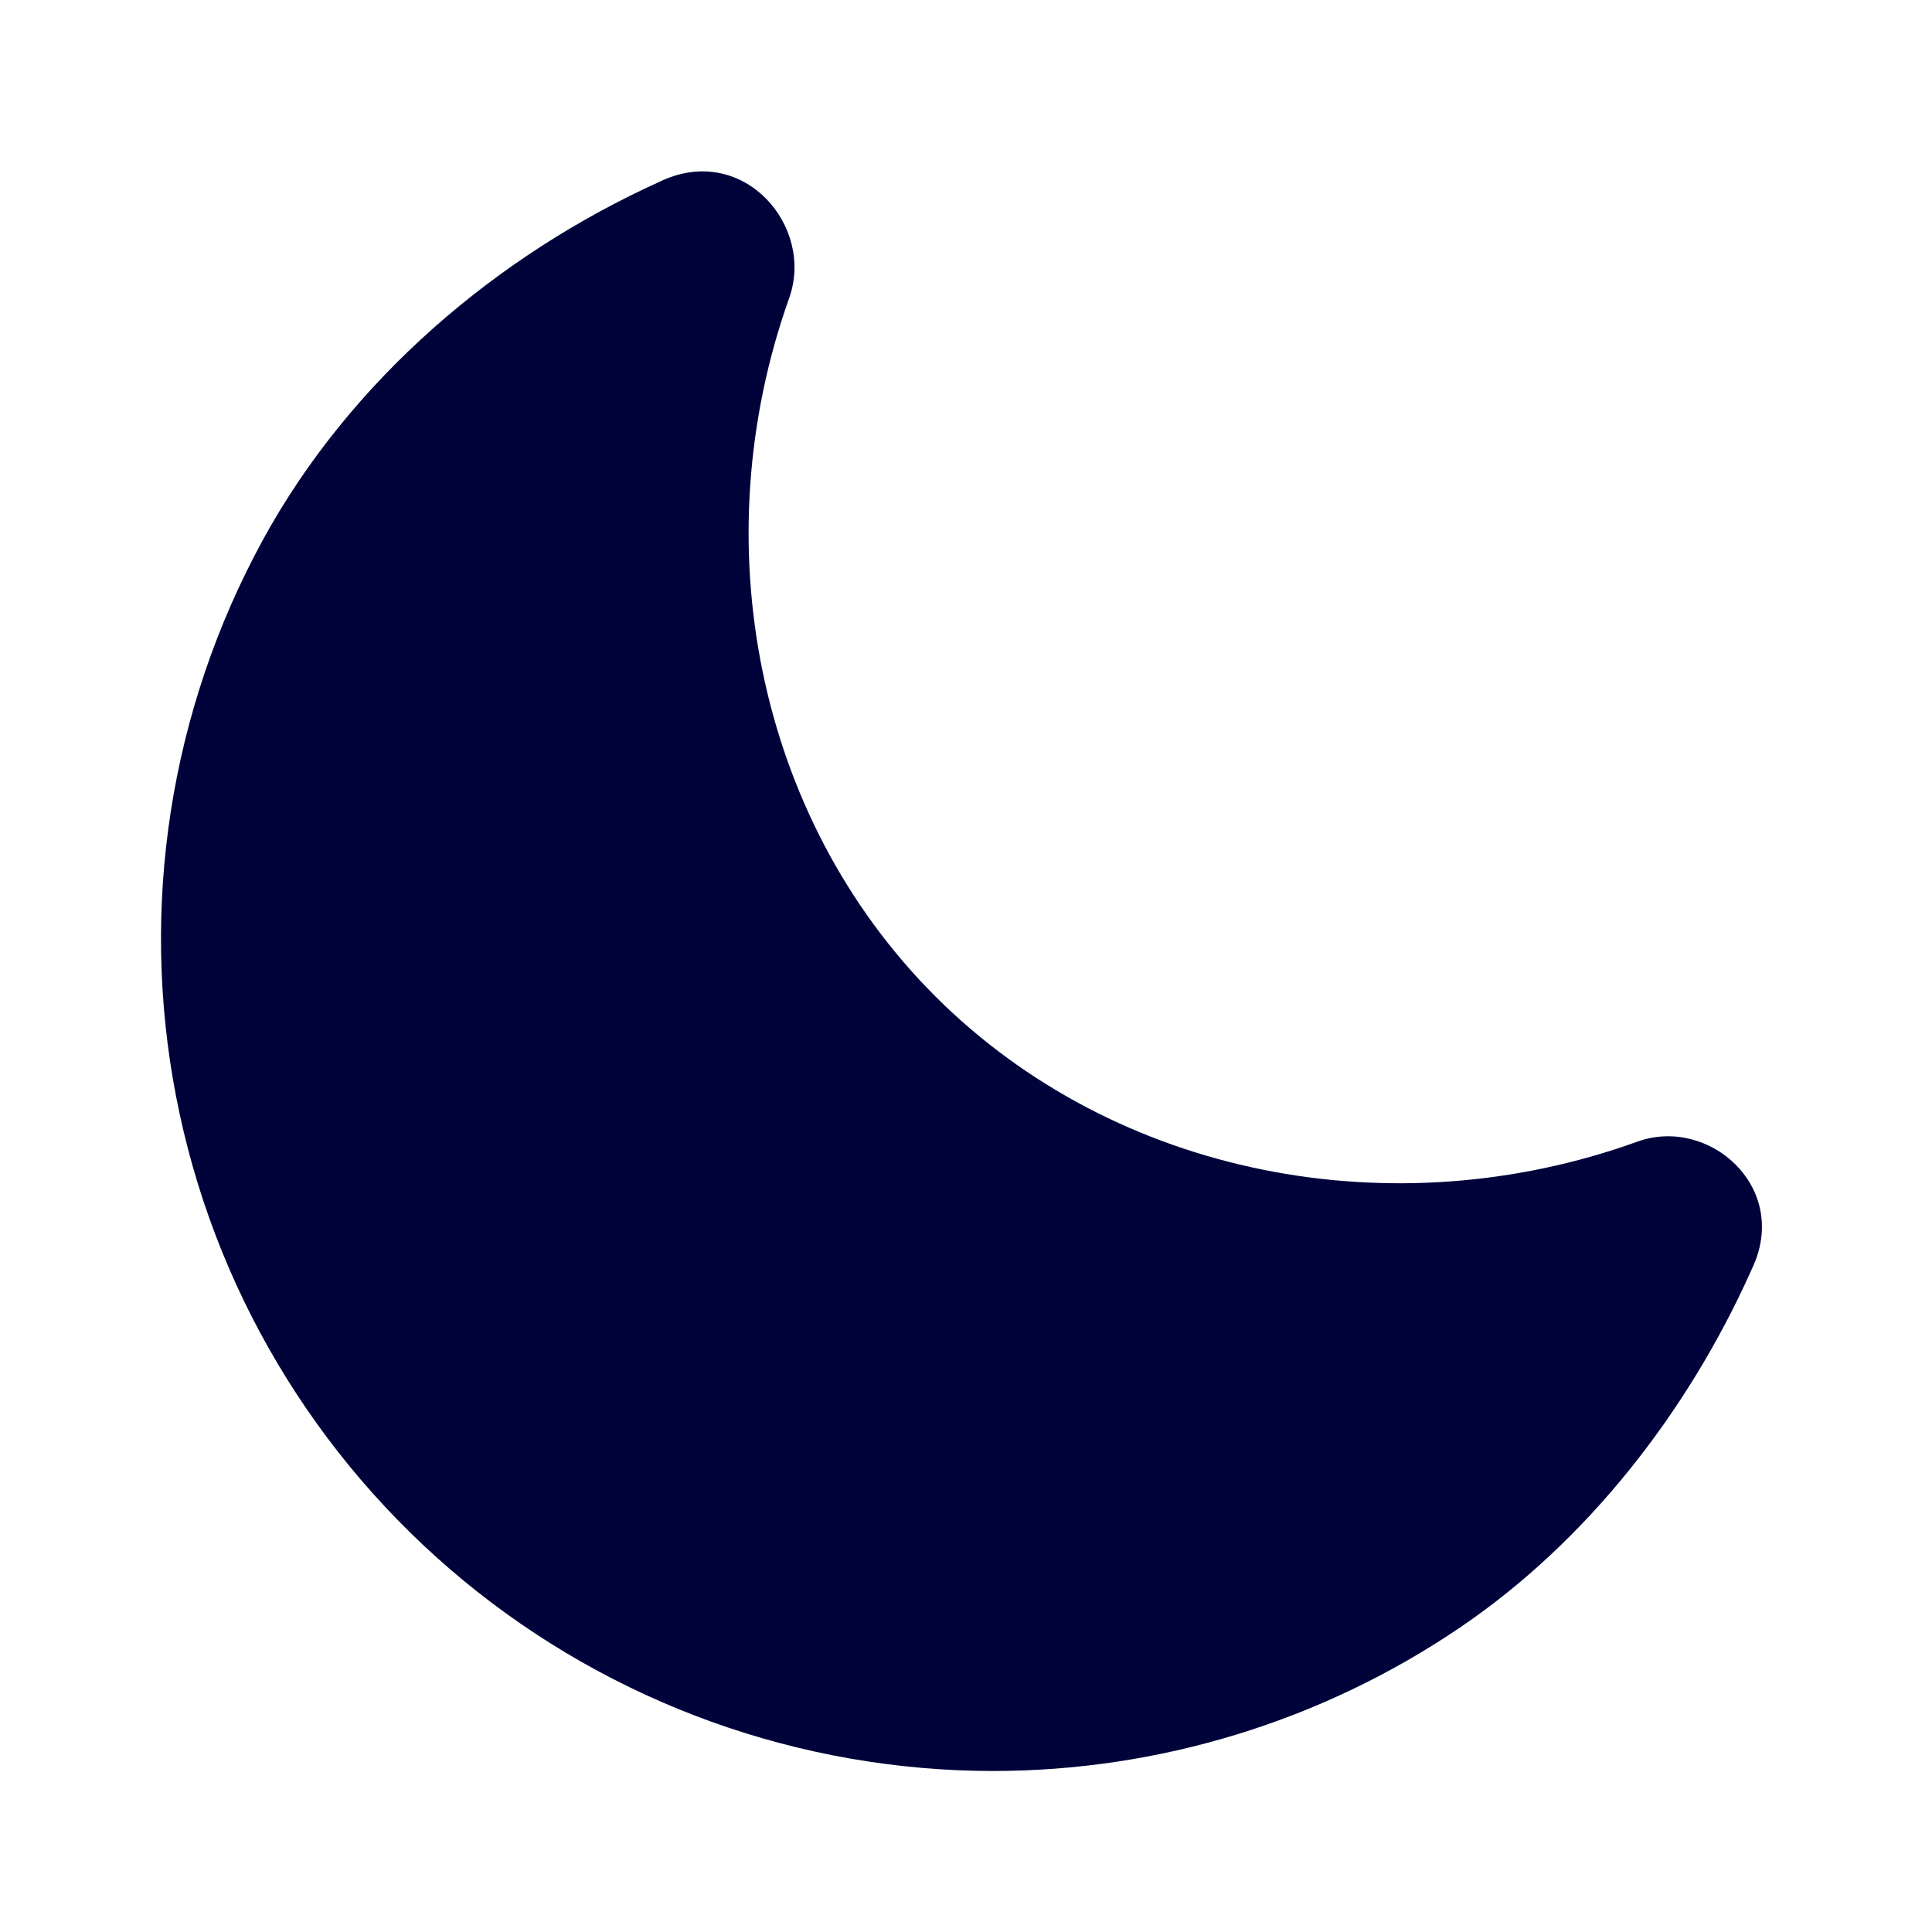
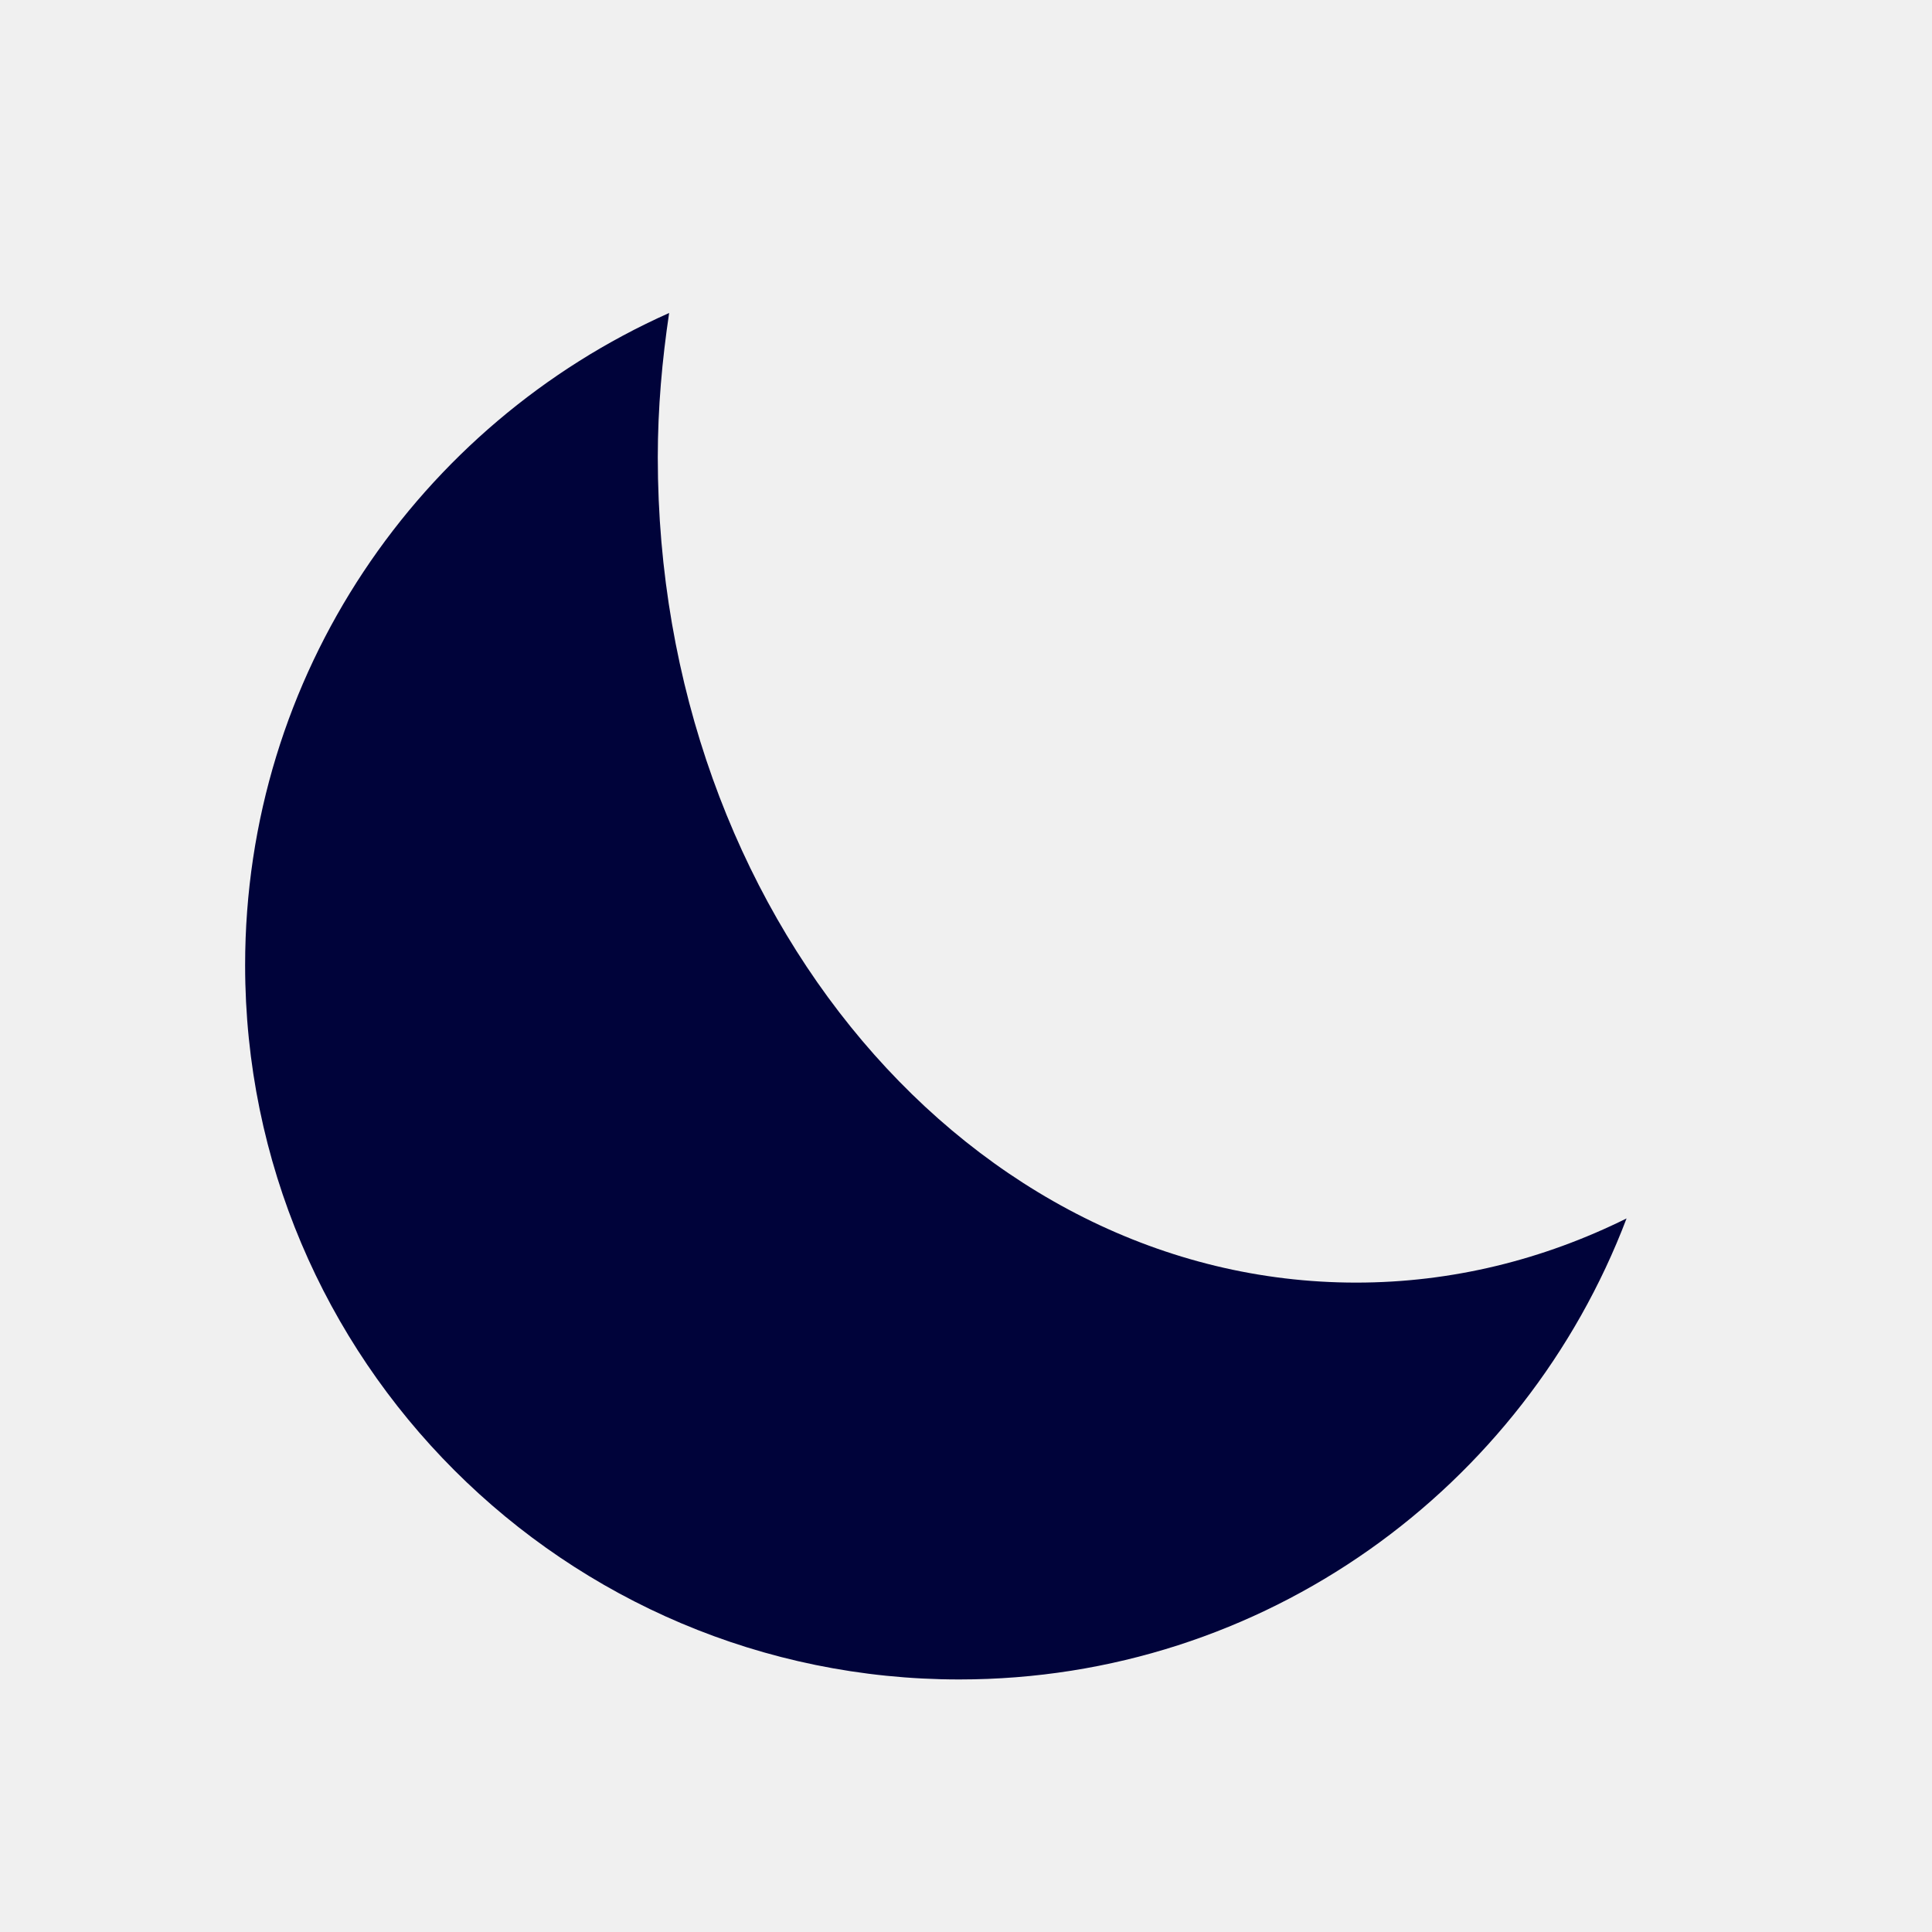
- <svg xmlns="http://www.w3.org/2000/svg" viewBox="0 0 24 24" fill="none">
+ <svg xmlns="http://www.w3.org/2000/svg" fill="#00033A" viewBox="0 0 32 32" version="1.1">
  <g id="SVGRepo_bgCarrier" stroke-width="0" />
  <g id="SVGRepo_tracerCarrier" stroke-linecap="round" stroke-linejoin="round" />
  <g id="SVGRepo_iconCarrier">
-     <rect width="24" height="24" fill="white" />
-     <path fill-rule="evenodd" clip-rule="evenodd" d="M8.231 2.24C9.243 1.787 10.12 2.811 9.804 3.701C8.729 6.719 9.389 10.147 11.619 12.377C13.861 14.617 17.311 15.275 20.34 14.182C21.221 13.864 22.217 14.732 21.782 15.72C21.769 15.749 21.756 15.778 21.743 15.807C20.967 17.527 19.727 19.143 18.123 20.227C16.413 21.383 14.396 22 12.332 22H12.331C9.93 21.997 7.606 21.16 5.755 19.632C3.905 18.104 2.643 15.98 2.188 13.624C1.732 11.268 2.111 8.827 3.259 6.719C4.347 4.721 6.176 3.169 8.202 2.254L8.231 2.24Z" fill="#00033A" />
+     <path d="M10.895 7.574c0 7.55 5.179 13.67 11.567 13.67 1.588 0 3.101-0.38 4.479-1.063-1.695 4.46-5.996 7.636-11.051 7.636-6.533 0-11.83-5.297-11.83-11.83 0-4.82 2.888-8.959 7.023-10.803-0.116 0.778-0.188 1.573-0.188 2.39z" />
  </g>
</svg>
